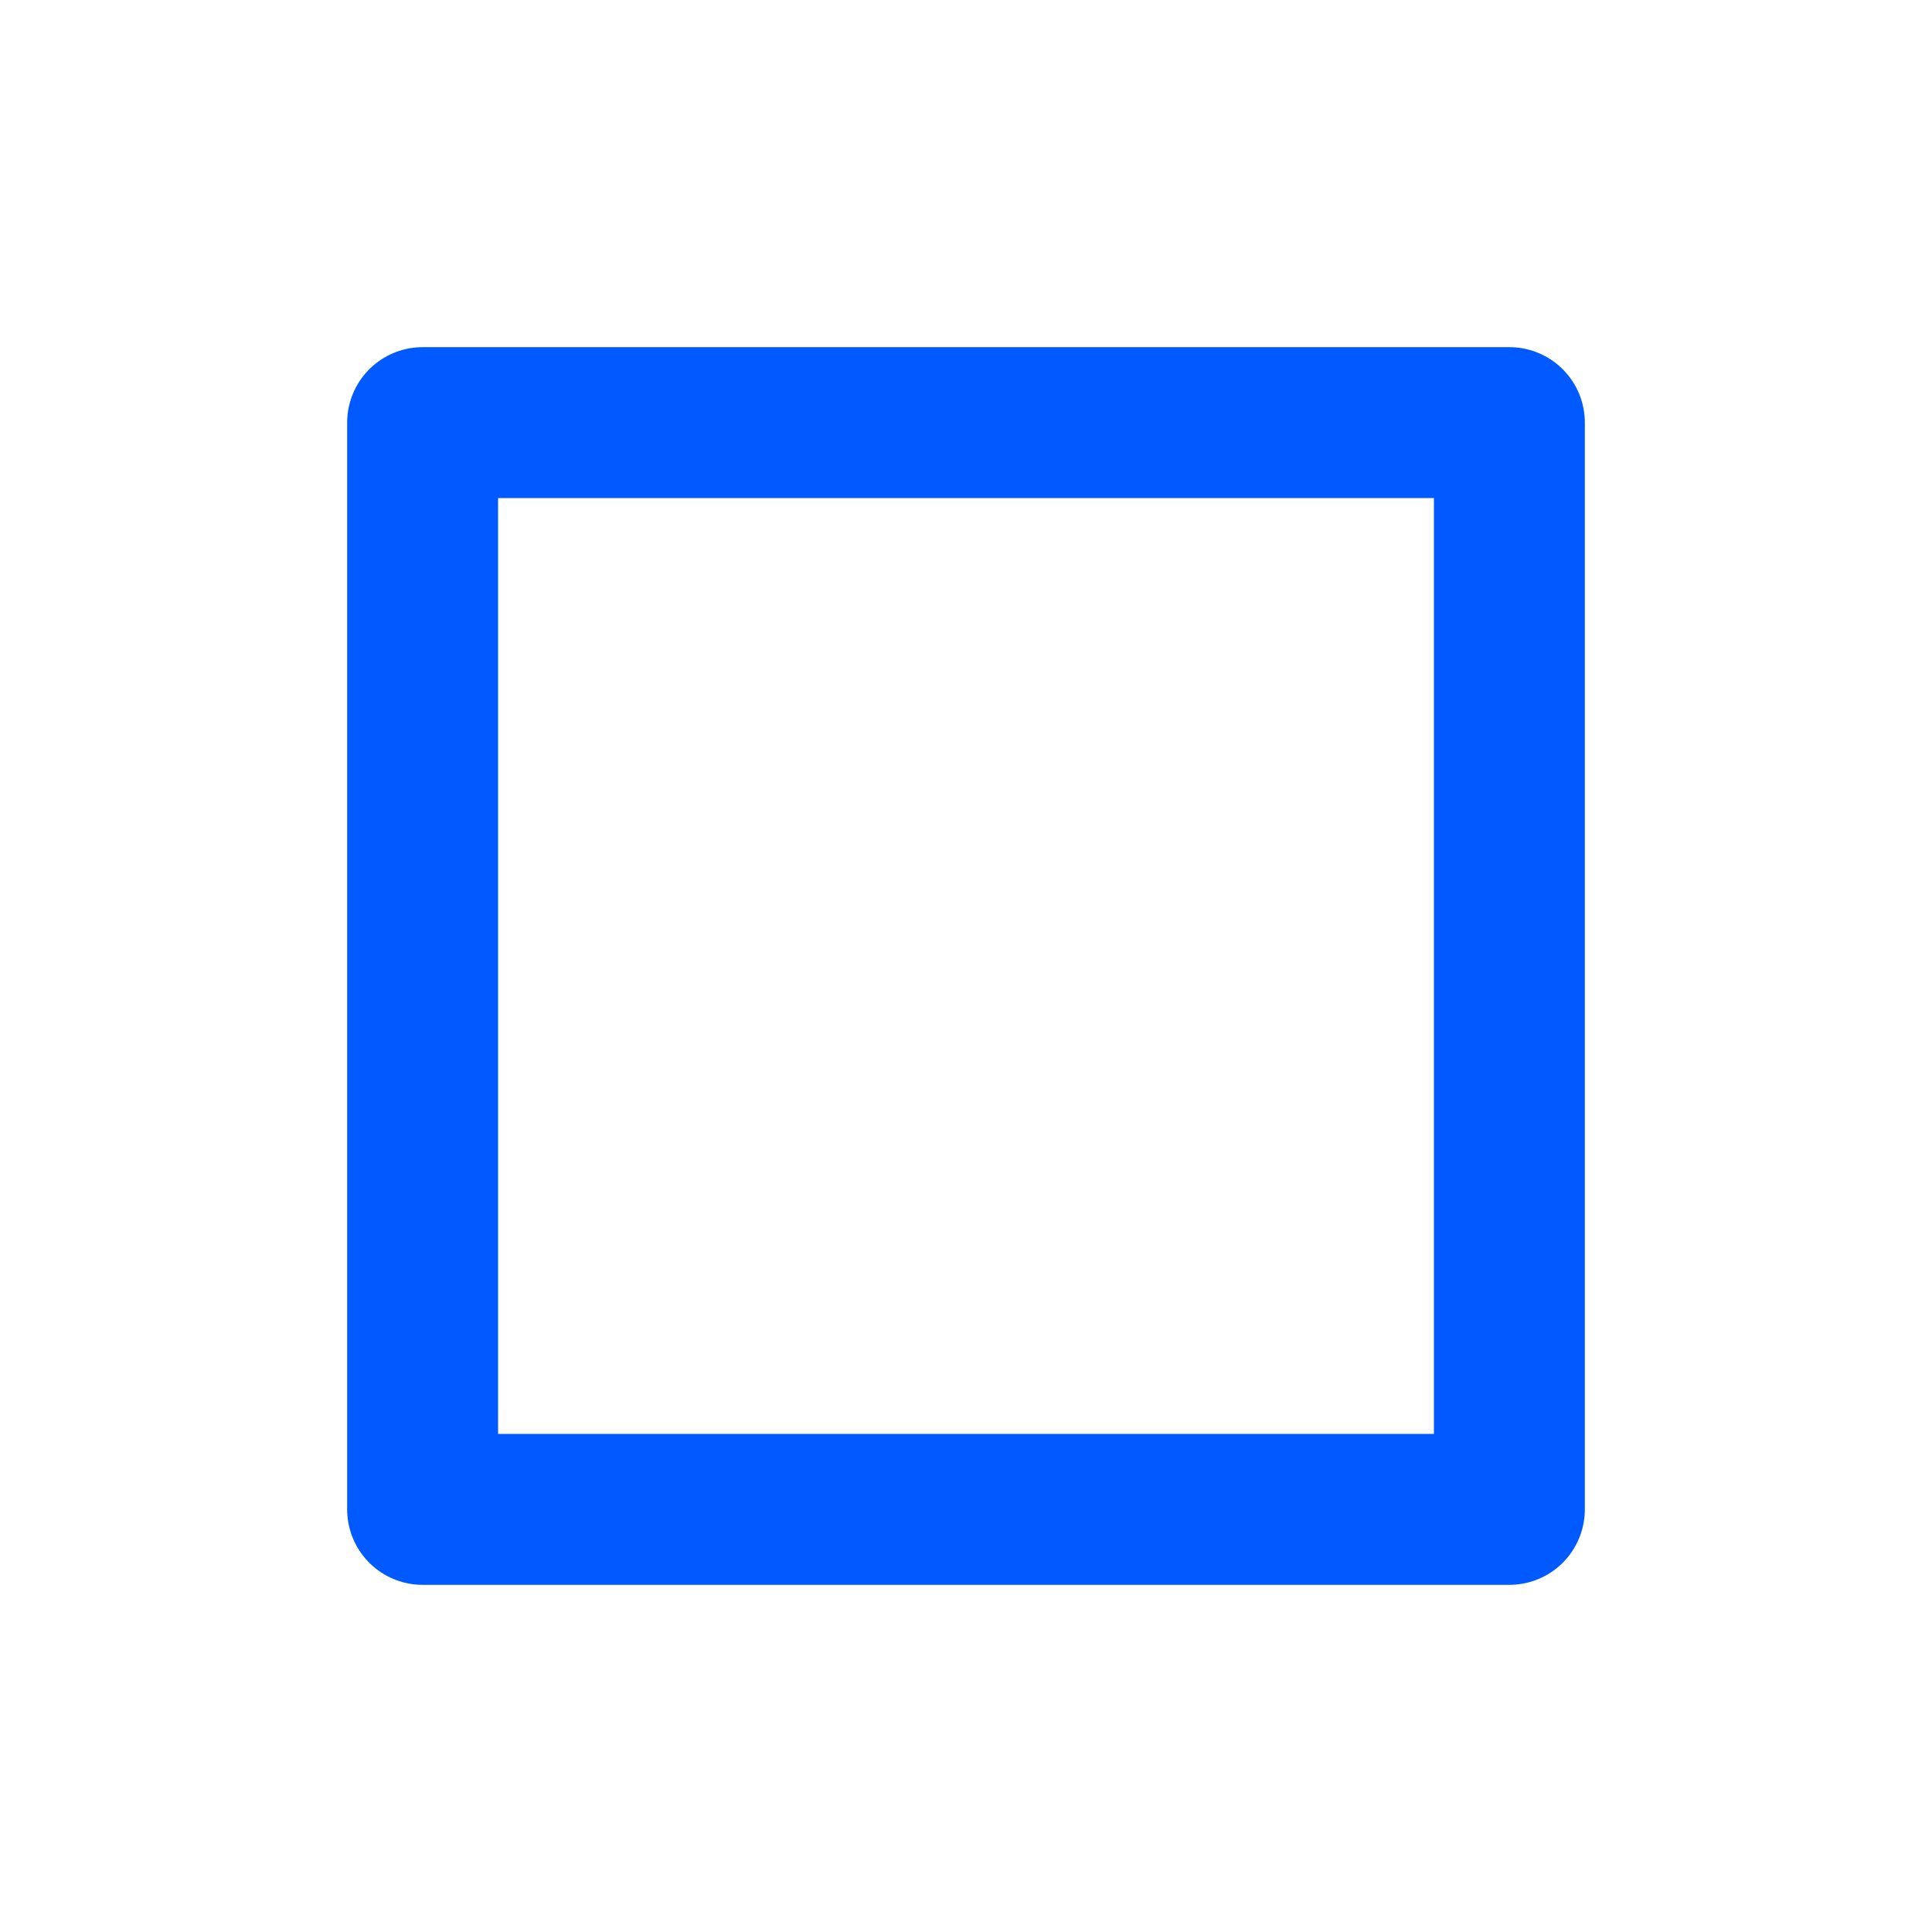
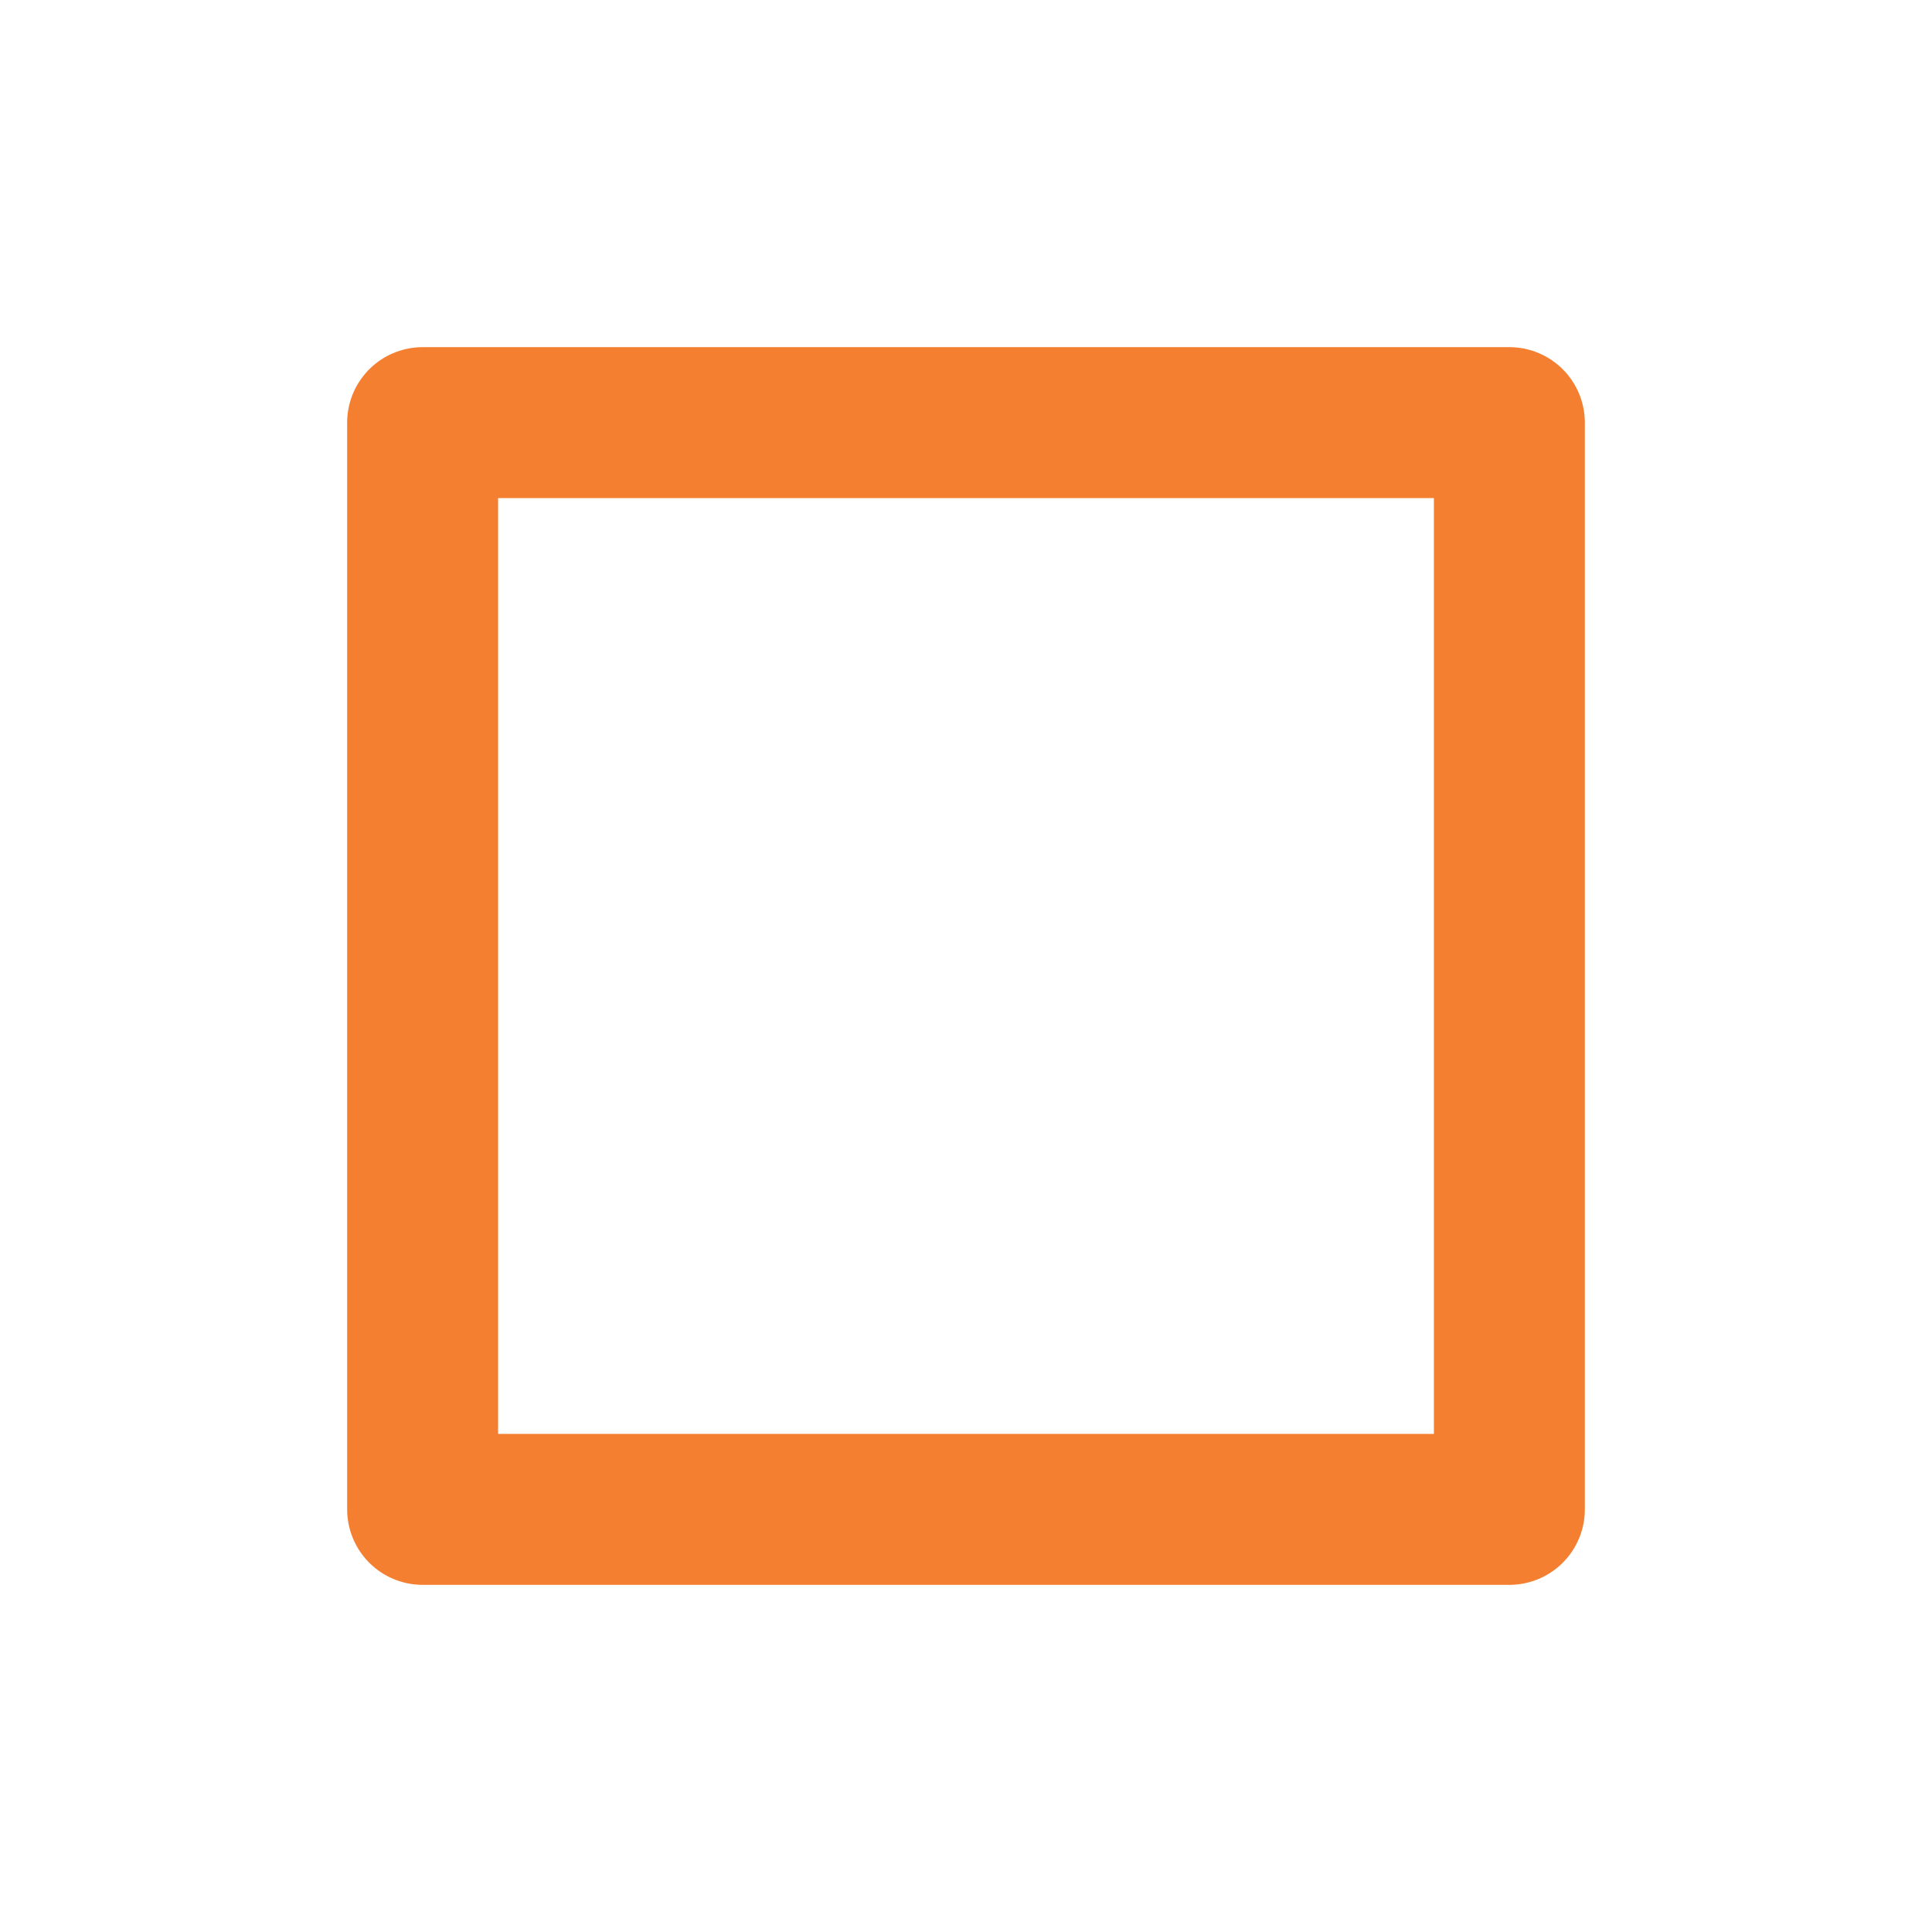
<svg xmlns="http://www.w3.org/2000/svg" enable-background="new 0 0 64 64" id="Layer_1" version="1.1" viewBox="0 0 64 64" xml:space="preserve">
-   <rect fill="none" height="36" stroke="#005AFF" stroke-linecap="round" stroke-linejoin="round" stroke-miterlimit="10" stroke-width="5" width="36" x="14" y="14" />
+   <rect fill="none" height="36" stroke="#F47F31" stroke-linecap="round" stroke-linejoin="round" stroke-miterlimit="10" stroke-width="5" width="36" x="14" y="14" />
</svg>
